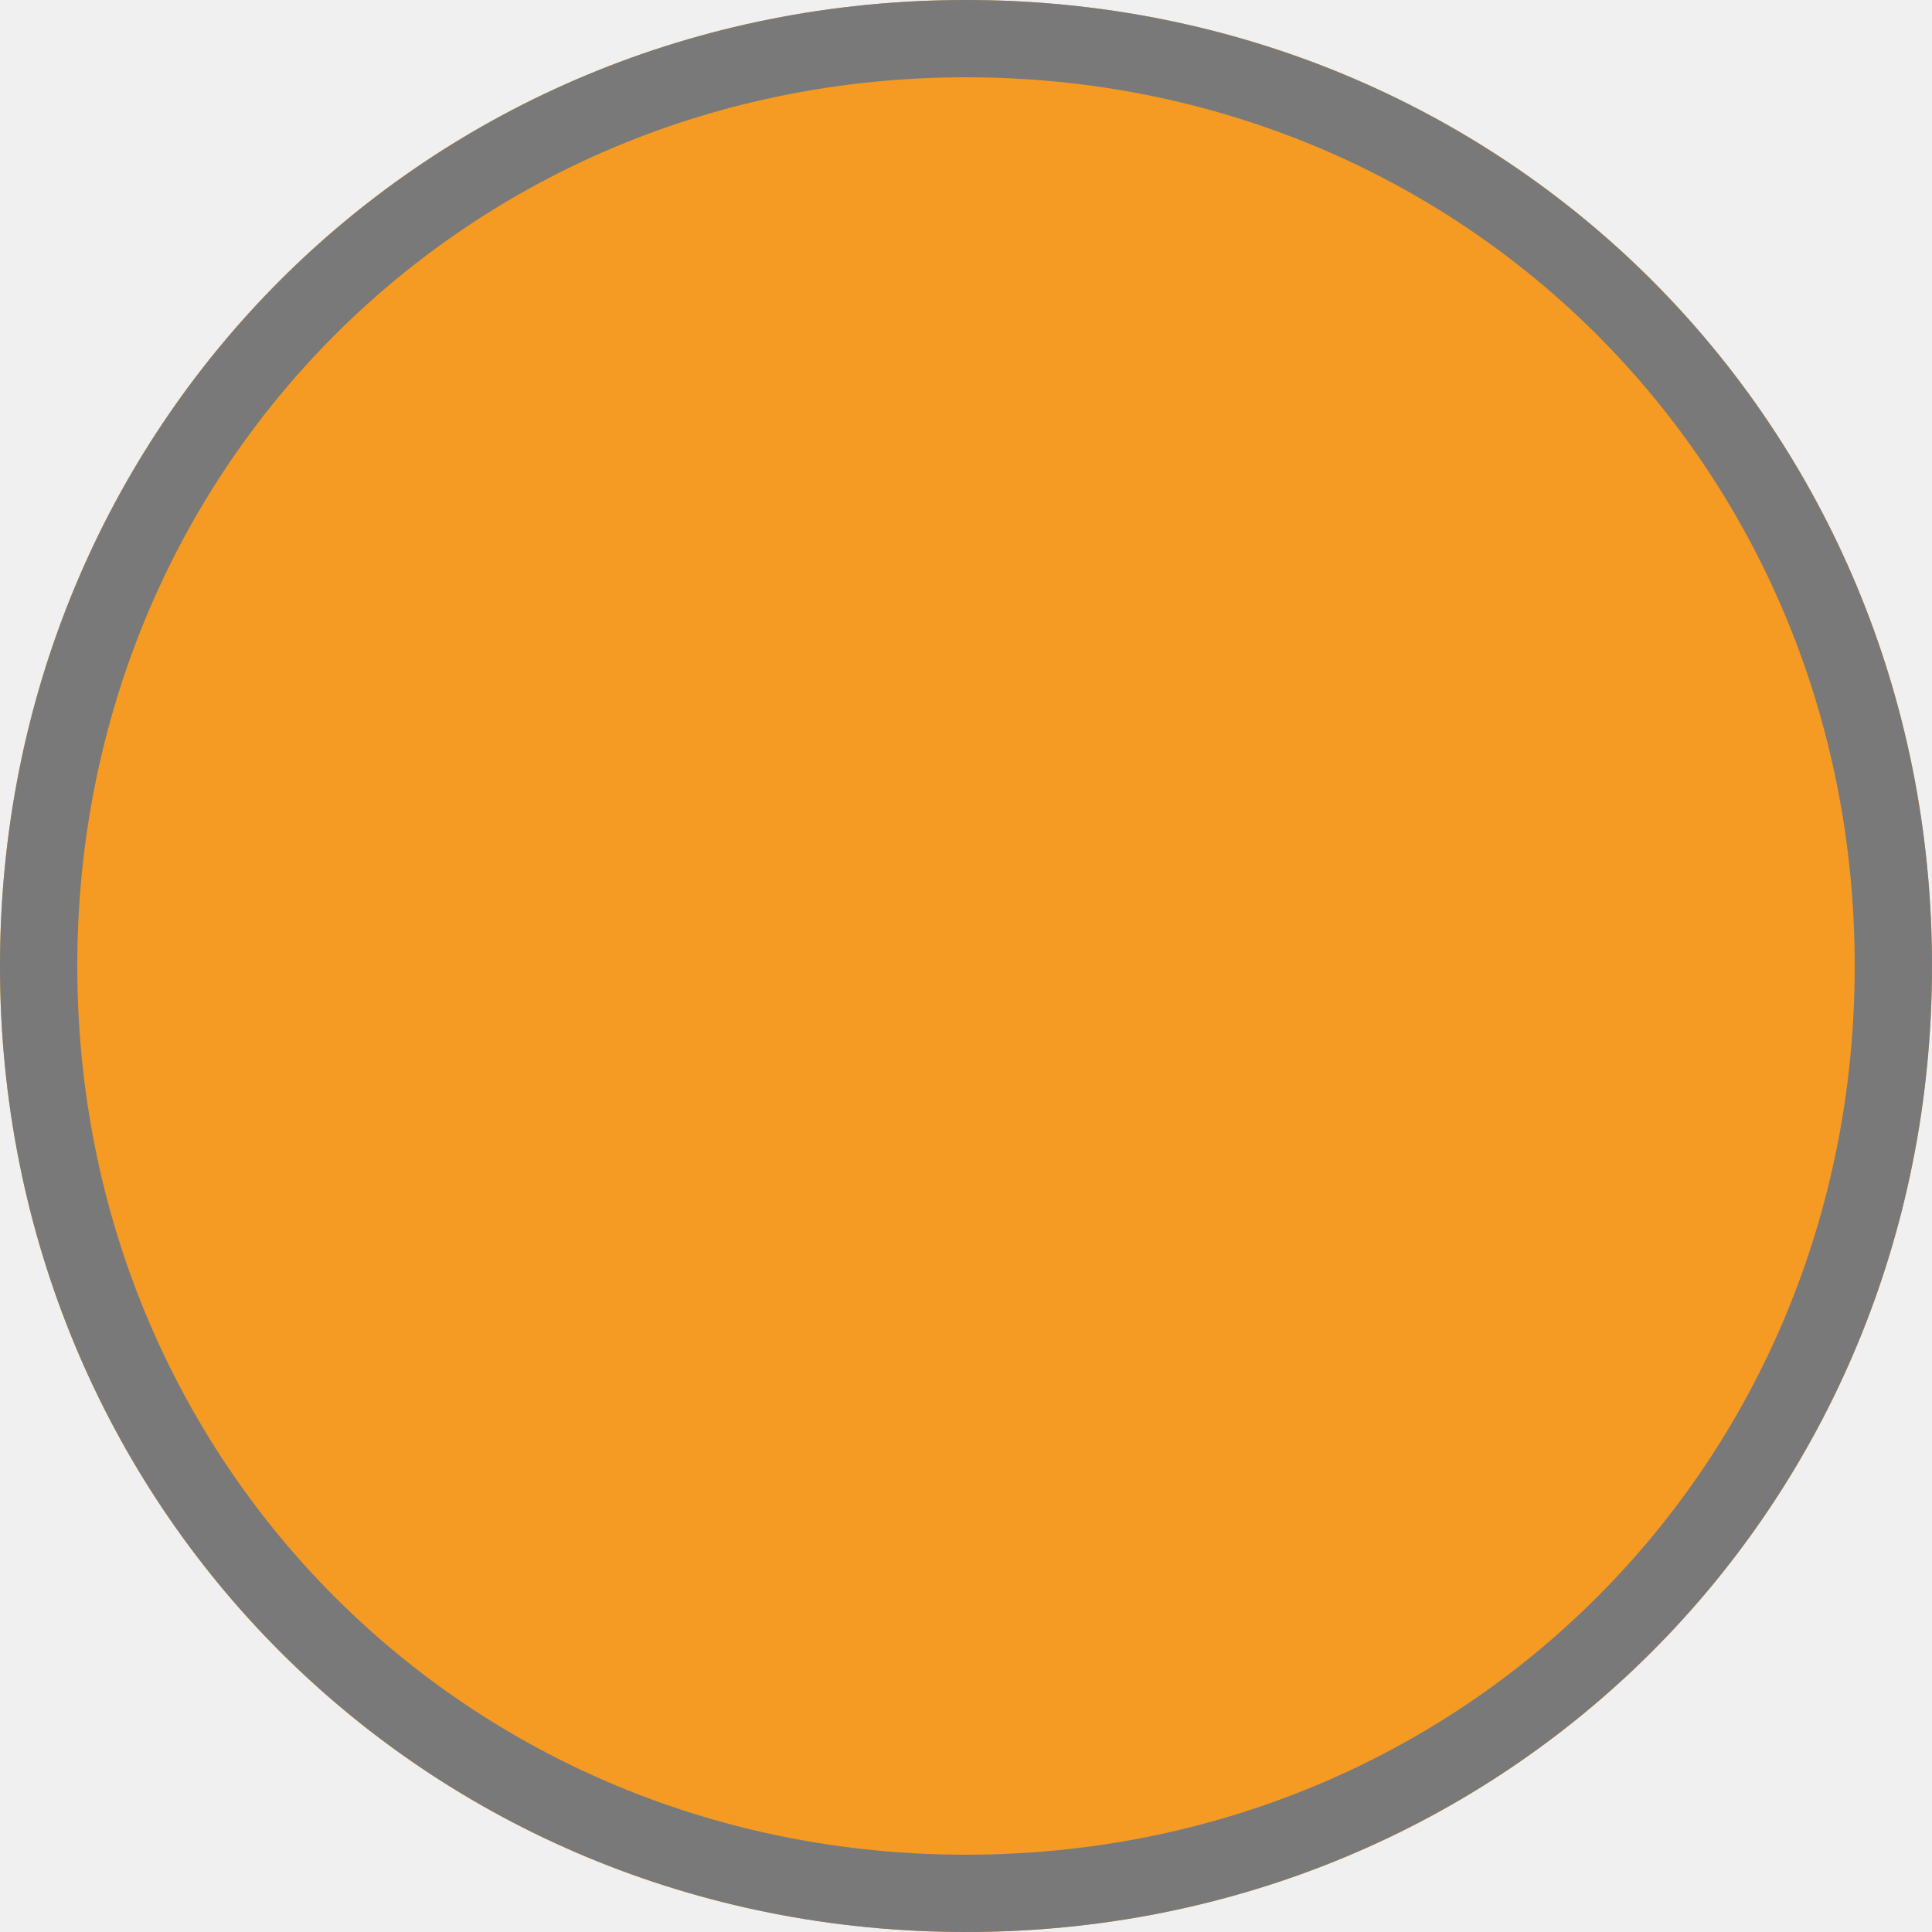
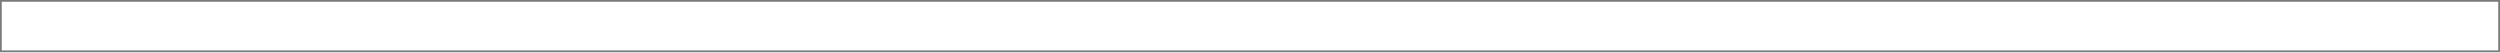
- <svg xmlns="http://www.w3.org/2000/svg" version="1.1" width="25px" height="25px">
-   <g transform="matrix(1 0 0 1 -2885 -1855 )">
-     <path d="M 2897.5 1855  C 2904.5 1855  2910 1860.5  2910 1867.5  C 2910 1874.5  2904.5 1880  2897.5 1880  C 2890.5 1880  2885 1874.5  2885 1867.5  C 2885 1860.5  2890.5 1855  2897.5 1855  Z " fill-rule="nonzero" fill="#f59a23" stroke="none" />
-     <path d="M 2897.5 1855.5  C 2904.22 1855.5  2909.5 1860.78  2909.5 1867.5  C 2909.5 1874.22  2904.22 1879.5  2897.5 1879.5  C 2890.78 1879.5  2885.5 1874.22  2885.5 1867.5  C 2885.5 1860.78  2890.78 1855.5  2897.5 1855.5  Z " stroke-width="1" stroke="#797979" fill="none" />
+ <svg xmlns="http://www.w3.org/2000/svg" version="1.1" width="1438px" height="30px">
+   <defs>
+     <mask fill="white" id="clip440">
+       <path d="M 0 30  L 0 0  L 118.59 0  L 1279.837 0  L 1438 0  L 1438 30  L 1346.902 30  L 0 30  Z " fill-rule="evenodd" />
+     </mask>
+   </defs>
+   <g transform="matrix(1 0 0 1 0 -4410 )">
+     <path d="M 0 30  L 0 0  L 118.59 0  L 1279.837 0  L 1438 0  L 1438 30  L 1346.902 30  L 0 30  Z " fill-rule="nonzero" fill="#ffffff" stroke="none" transform="matrix(1 0 0 1 0 4410 )" />
+     <path d="M 0 30  L 0 0  L 118.59 0  L 1279.837 0  L 1438 0  L 1438 30  L 1346.902 30  L 0 30  Z " stroke-width="2" stroke="#797979" fill="none" transform="matrix(1 0 0 1 0 4410 )" mask="url(#clip440)" />
  </g>
</svg>
